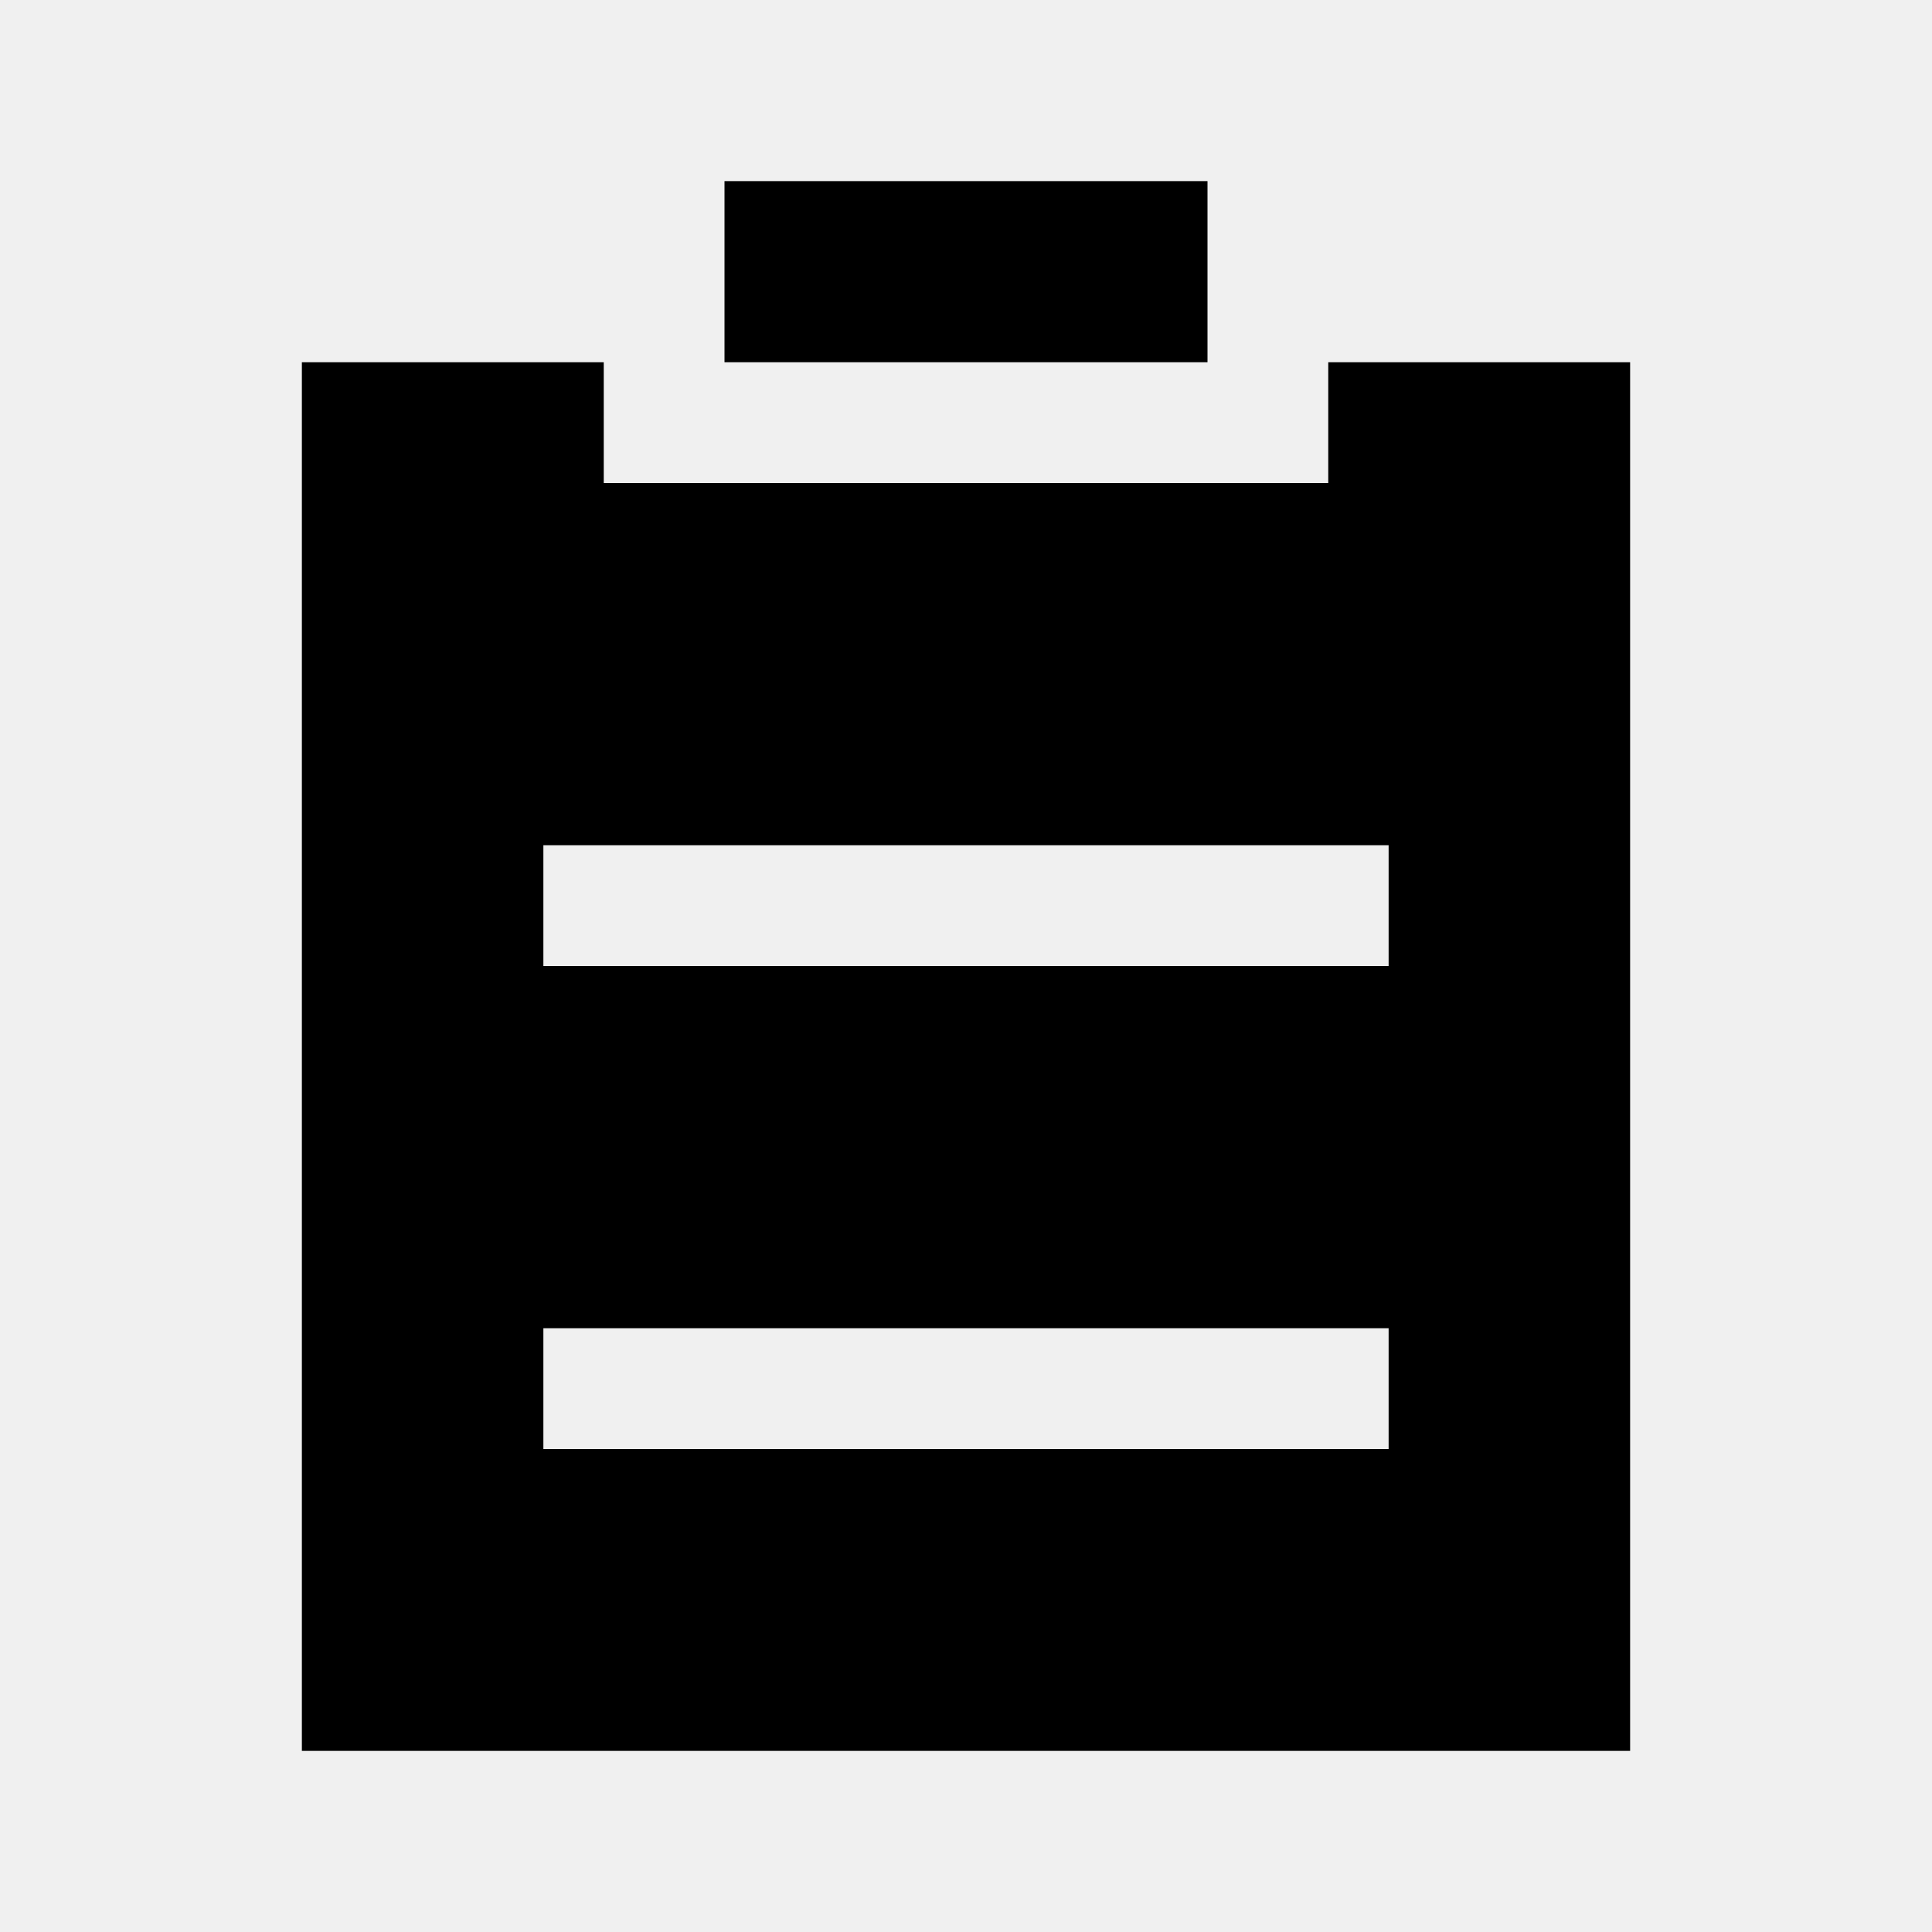
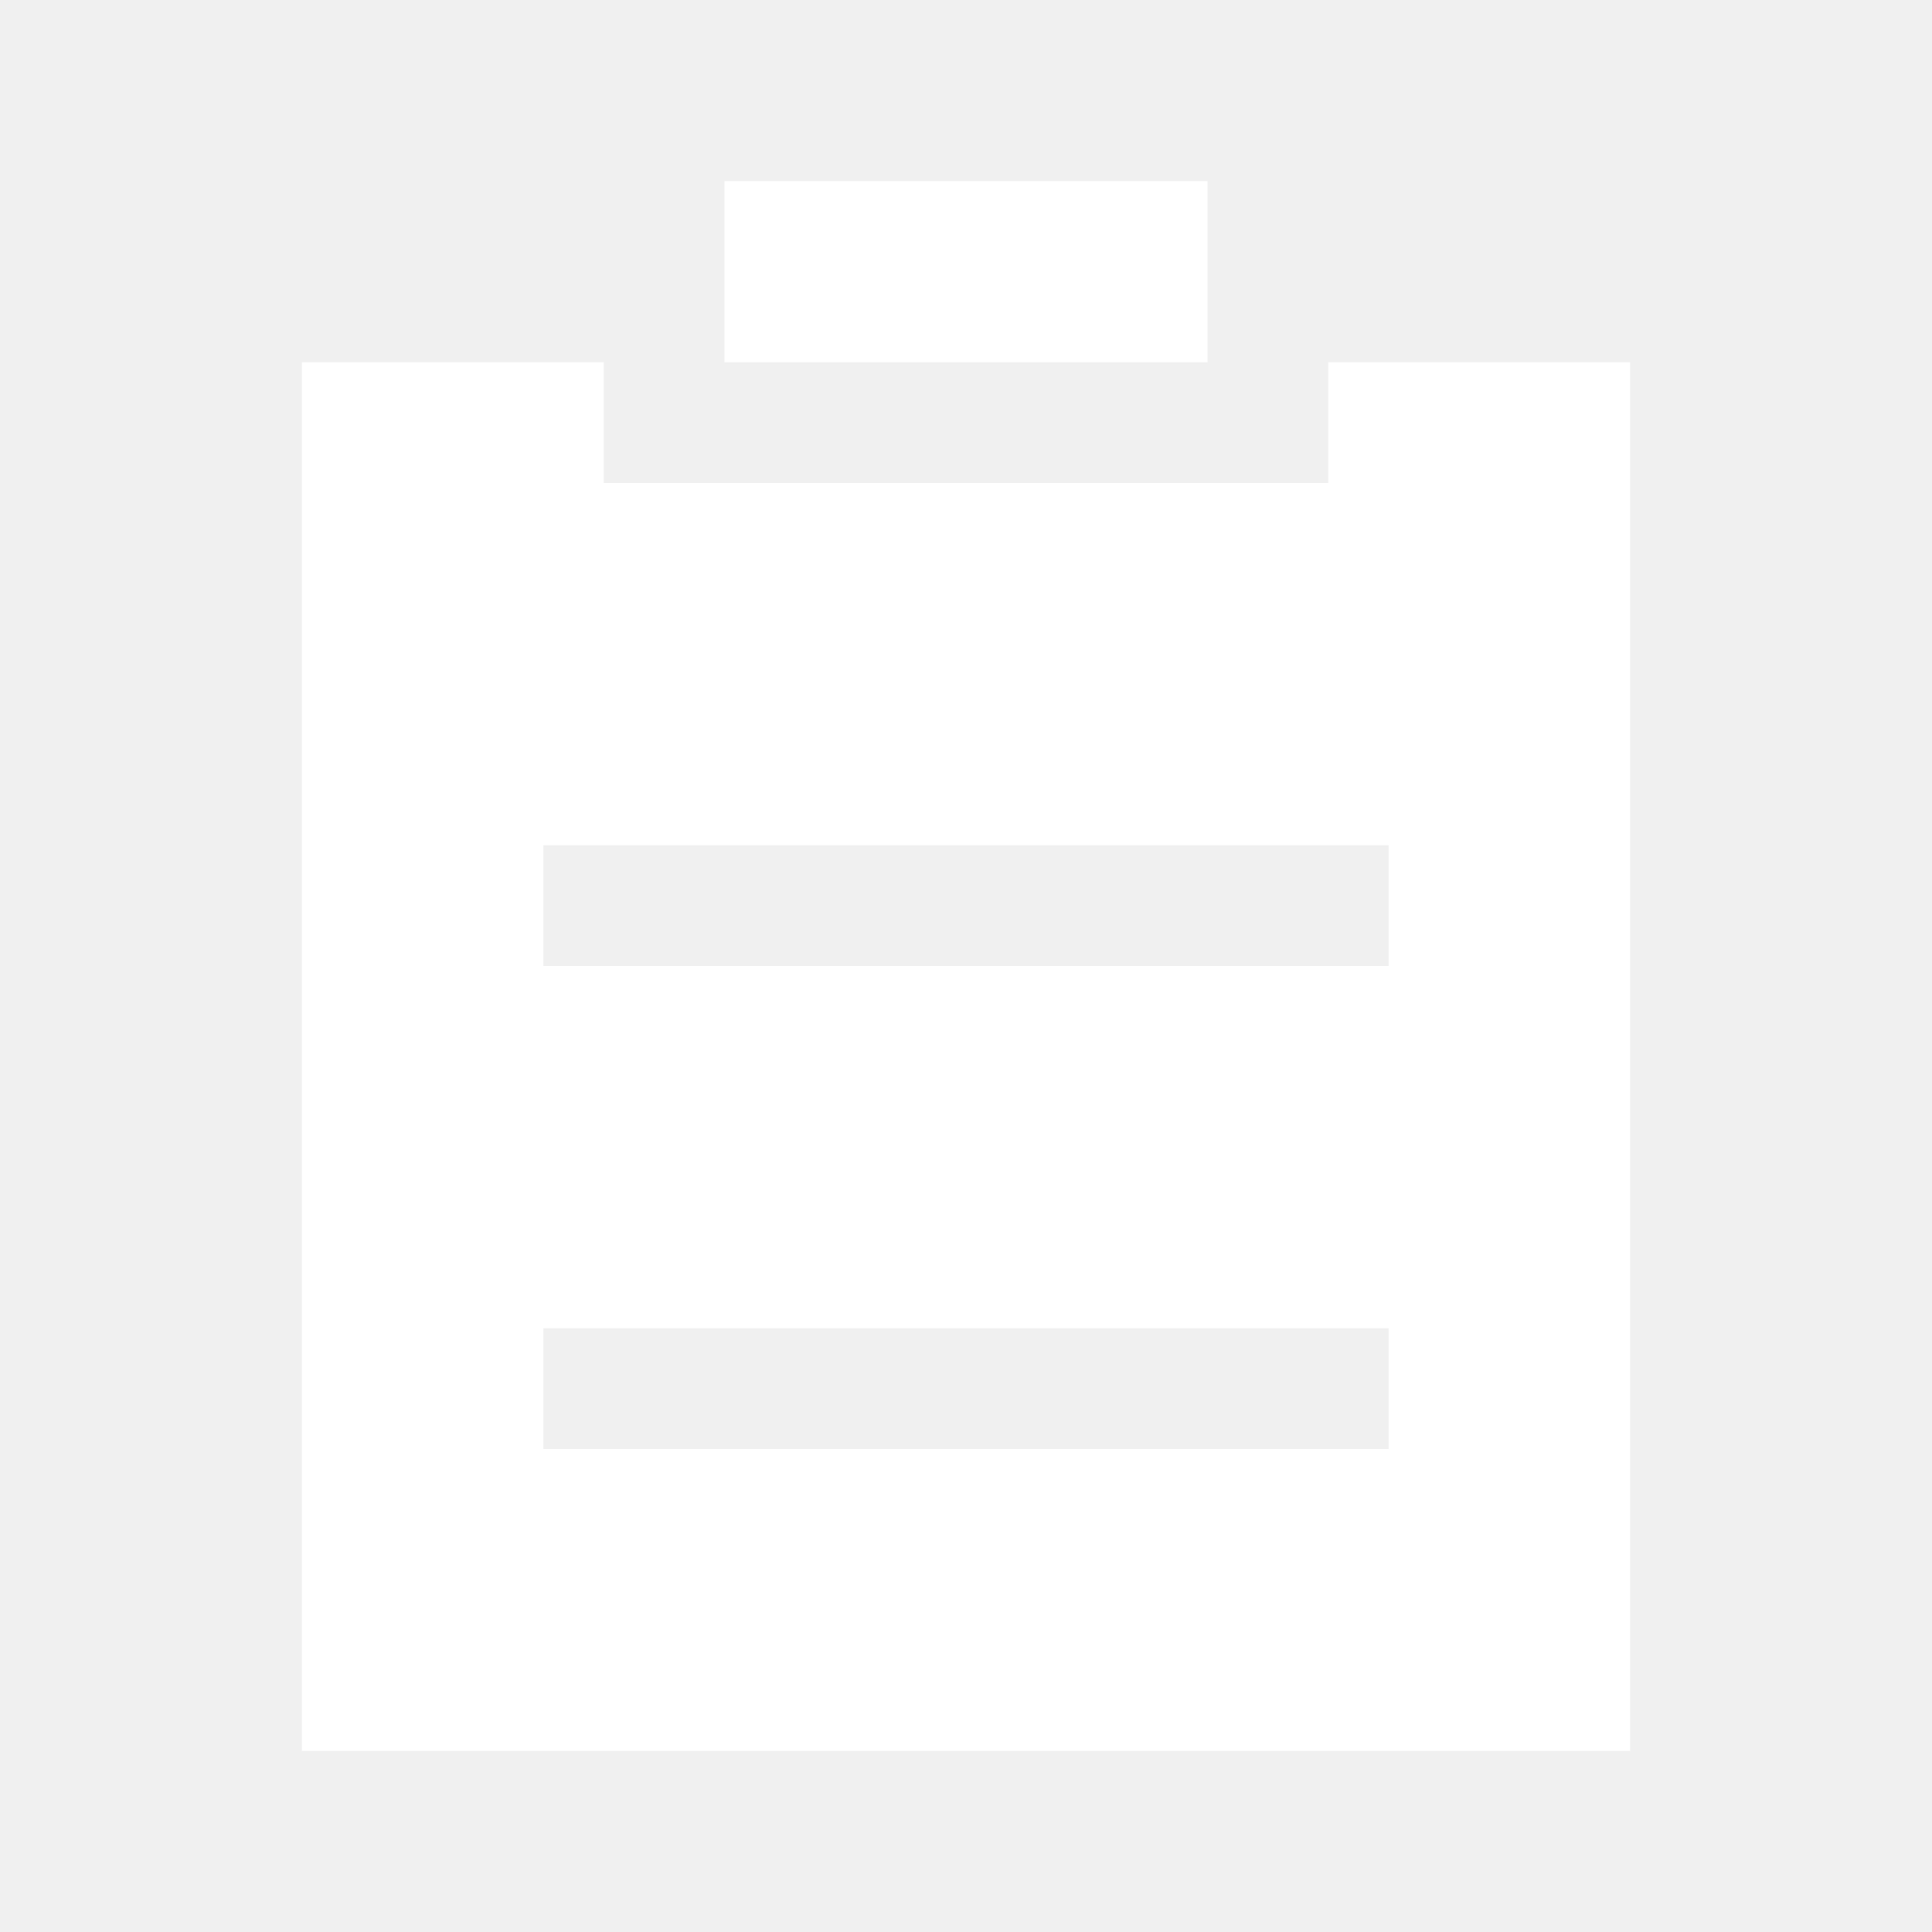
- <svg xmlns="http://www.w3.org/2000/svg" width="24" height="24" viewBox="0 0 1024 1024" fill="black">
+ <svg xmlns="http://www.w3.org/2000/svg" width="24" height="24" viewBox="0 0 1024 1024" fill="white">
  <path d="M704 192h160v736H160V192h160v64h384zM288 512h448v-64H288zm0 256h448v-64H288zm96-576V96h256v96z" />
</svg>
